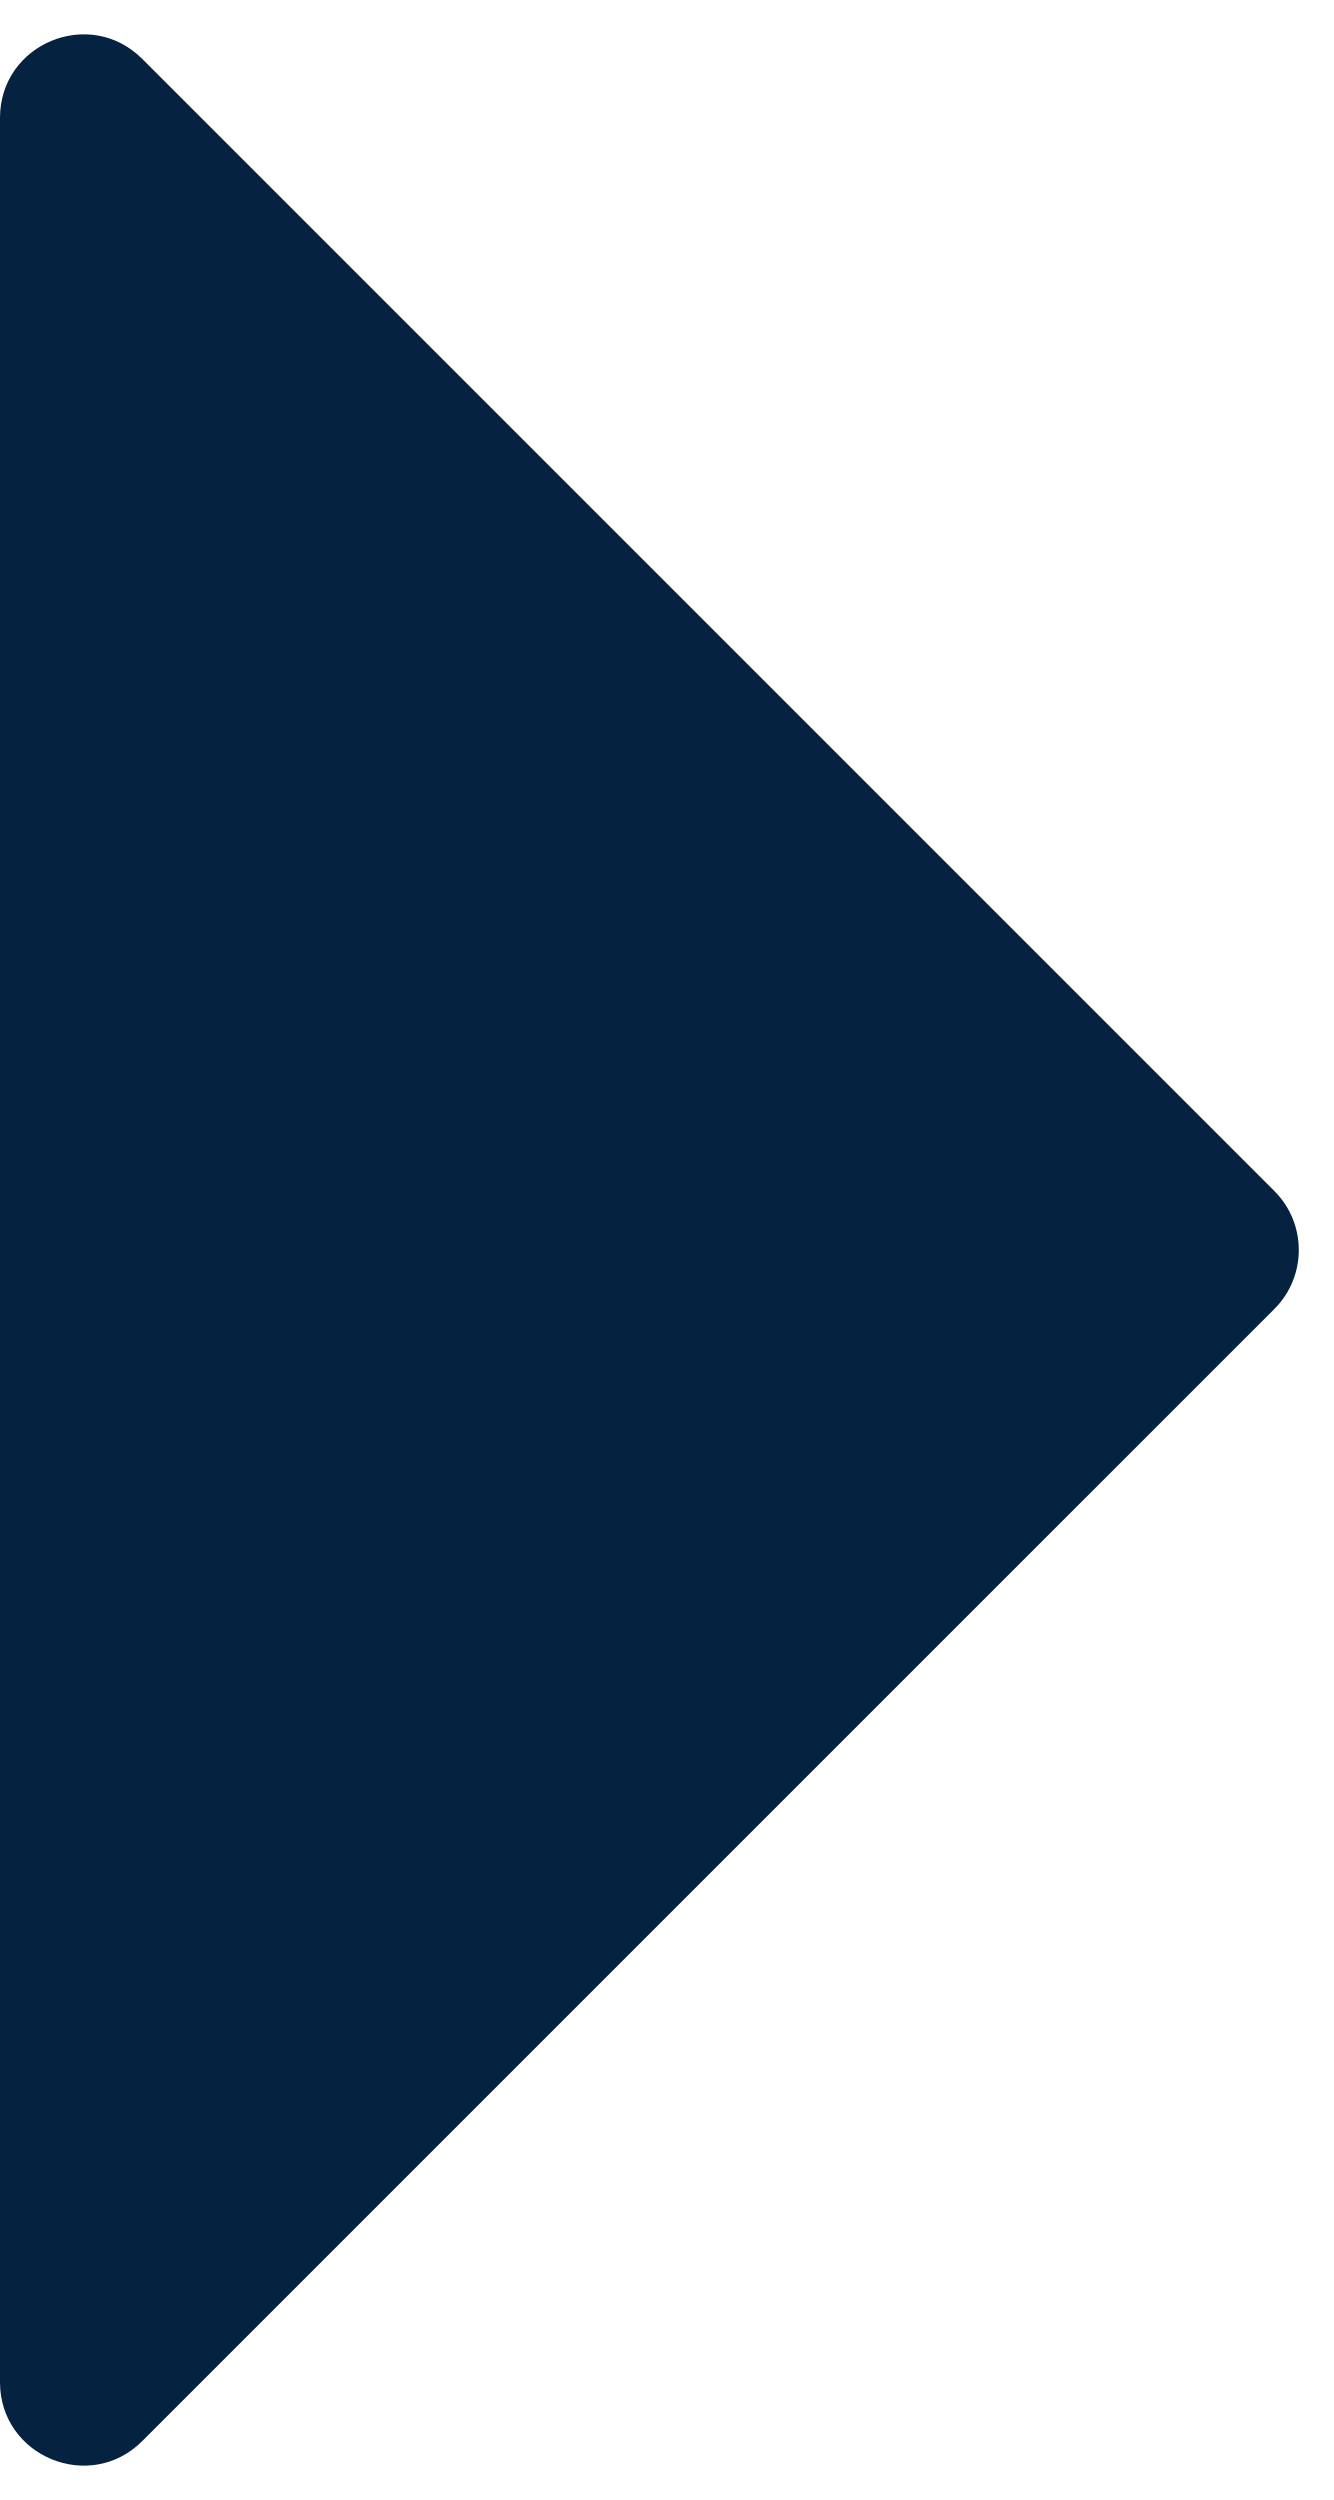
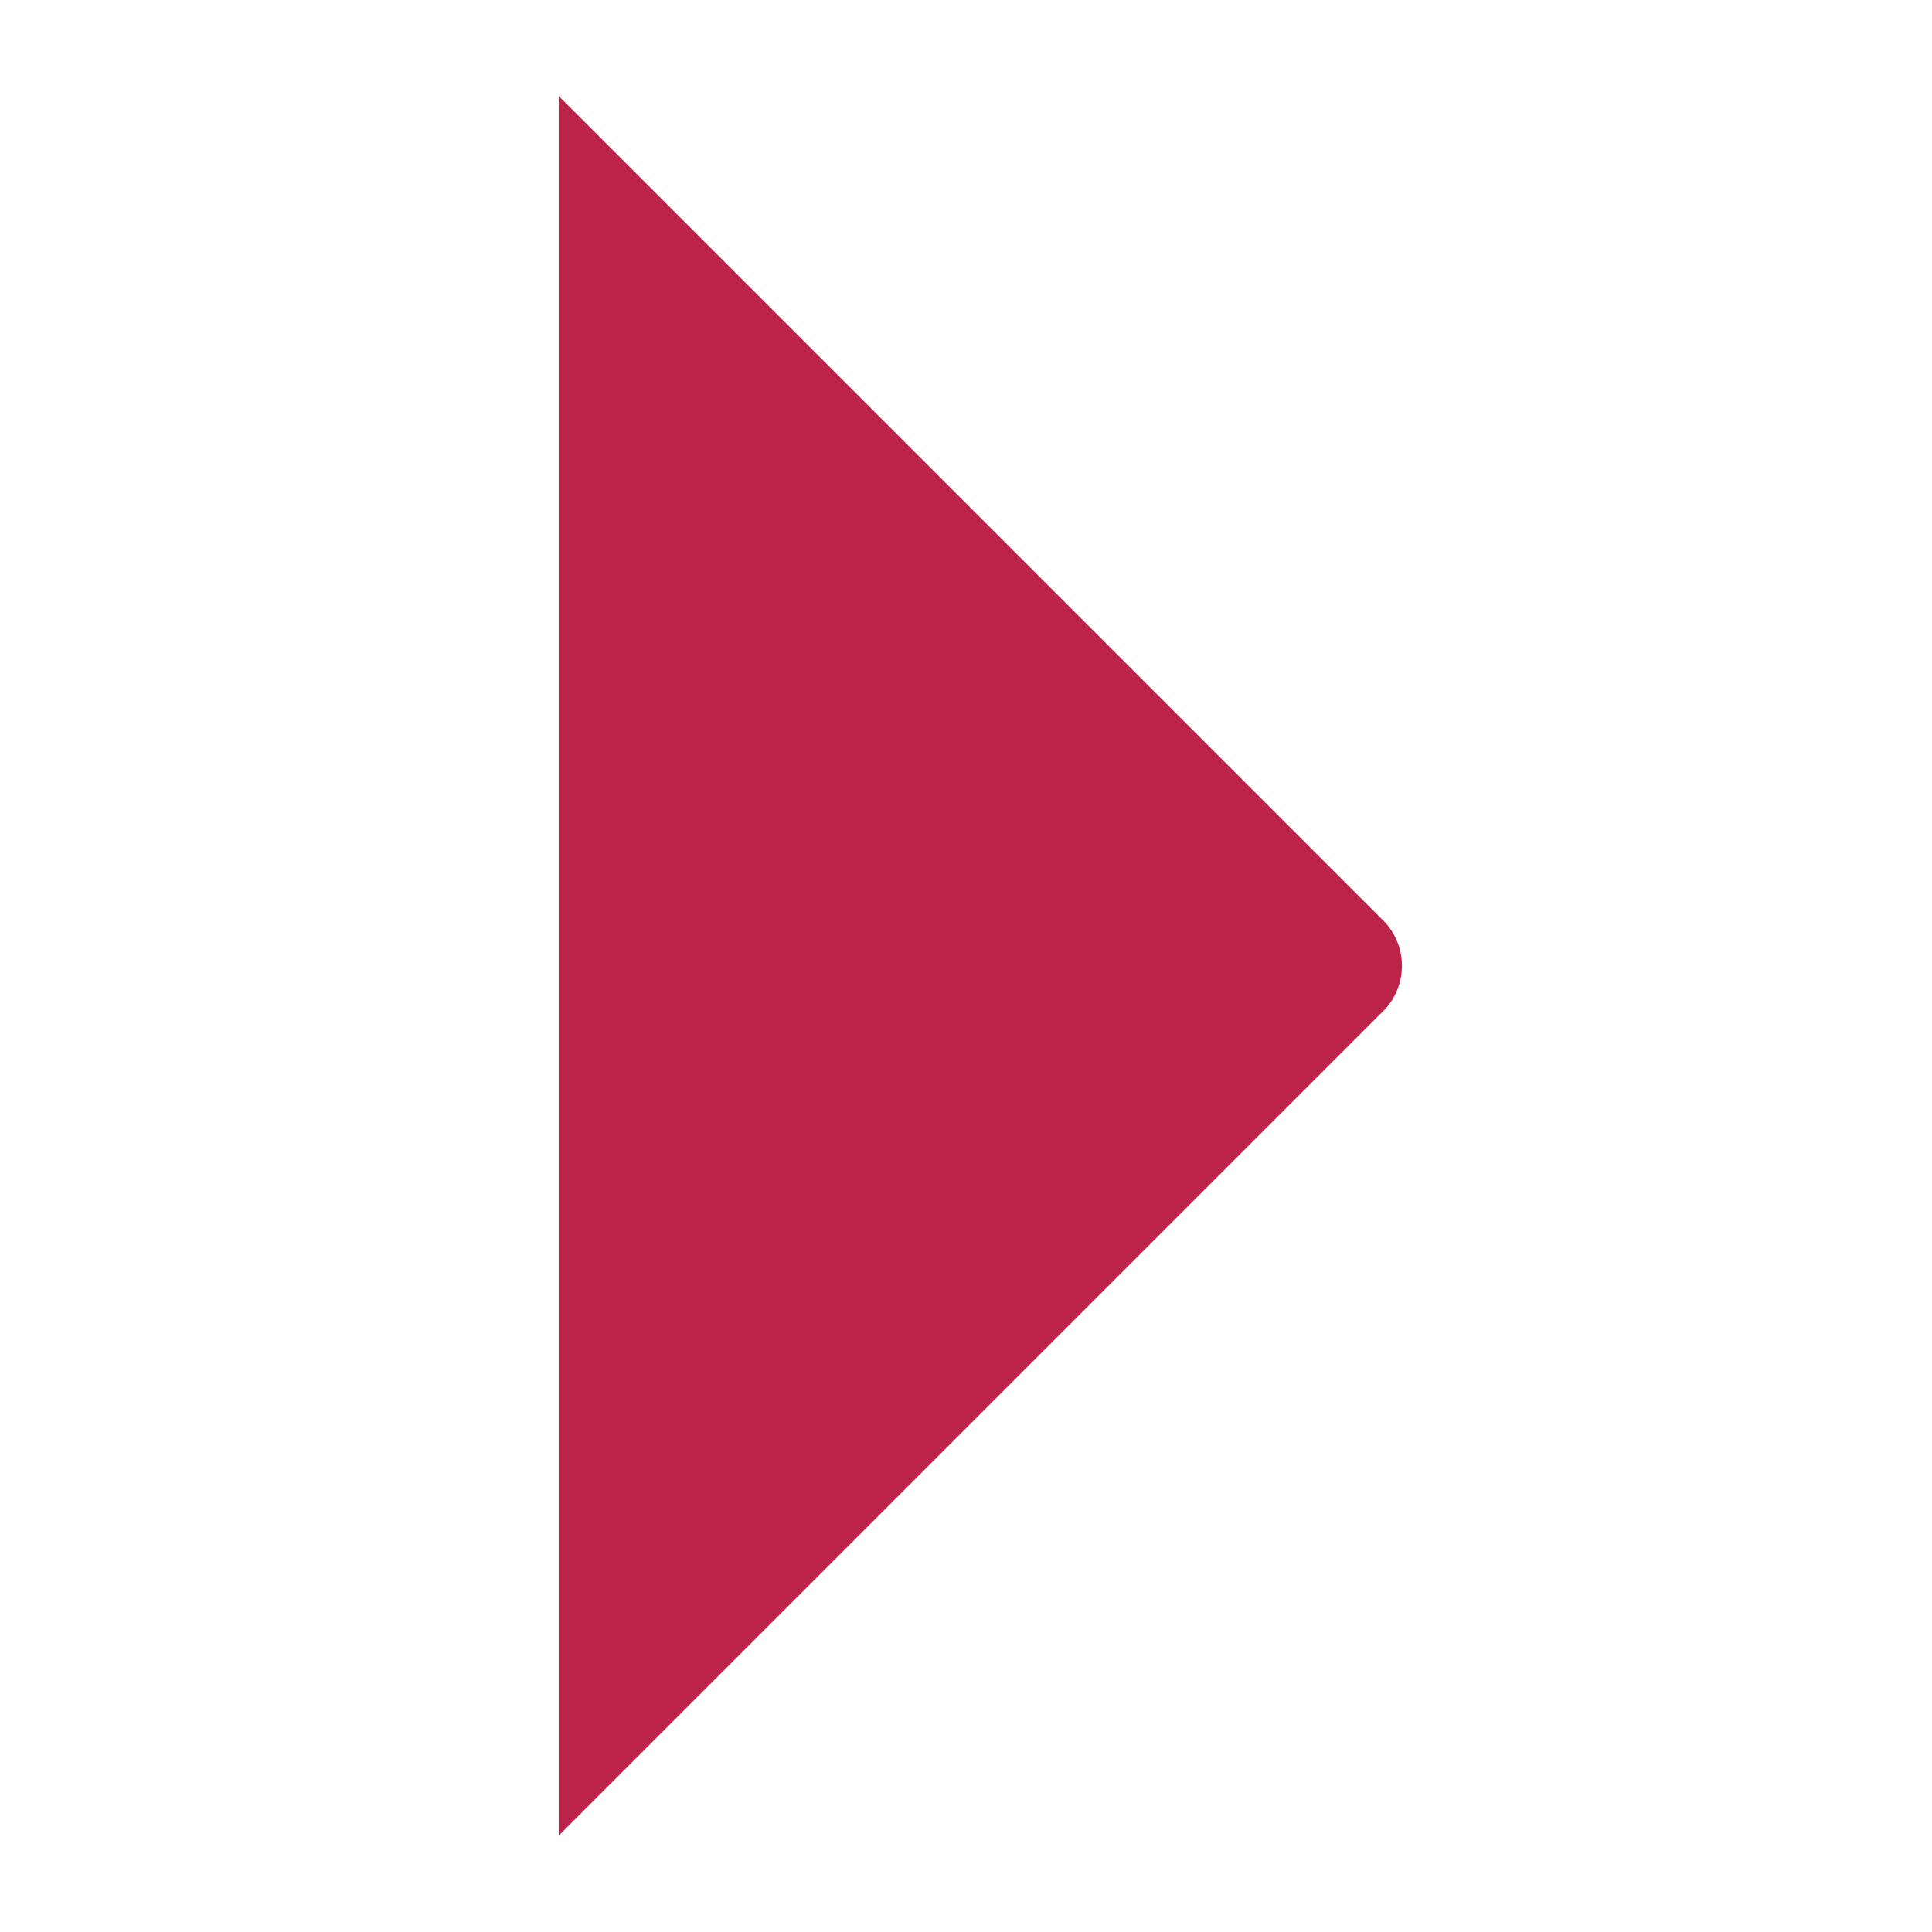
- <svg xmlns="http://www.w3.org/2000/svg" width="16" height="30" viewBox="0 0 16 30" fill="none">
-   <path d="M15.293 15.707L1.707 29.293C1.077 29.923 0 29.477 0 28.586V1.414C0 0.523 1.077 0.077 1.707 0.707L15.293 14.293C15.683 14.683 15.683 15.317 15.293 15.707Z" fill="#052240" />
+ <svg xmlns="http://www.w3.org/2000/svg" width="33" height="33" viewBox="0 0 33 33" fill="none">
+   <path d="M9.543 1.639L23.6 15.696C23.709 15.798 23.797 15.922 23.856 16.06C23.916 16.198 23.946 16.346 23.946 16.496C23.946 16.646 23.916 16.794 23.856 16.932C23.797 17.069 23.709 17.193 23.6 17.296L9.543 31.353" fill="#BC244A" />
</svg>
